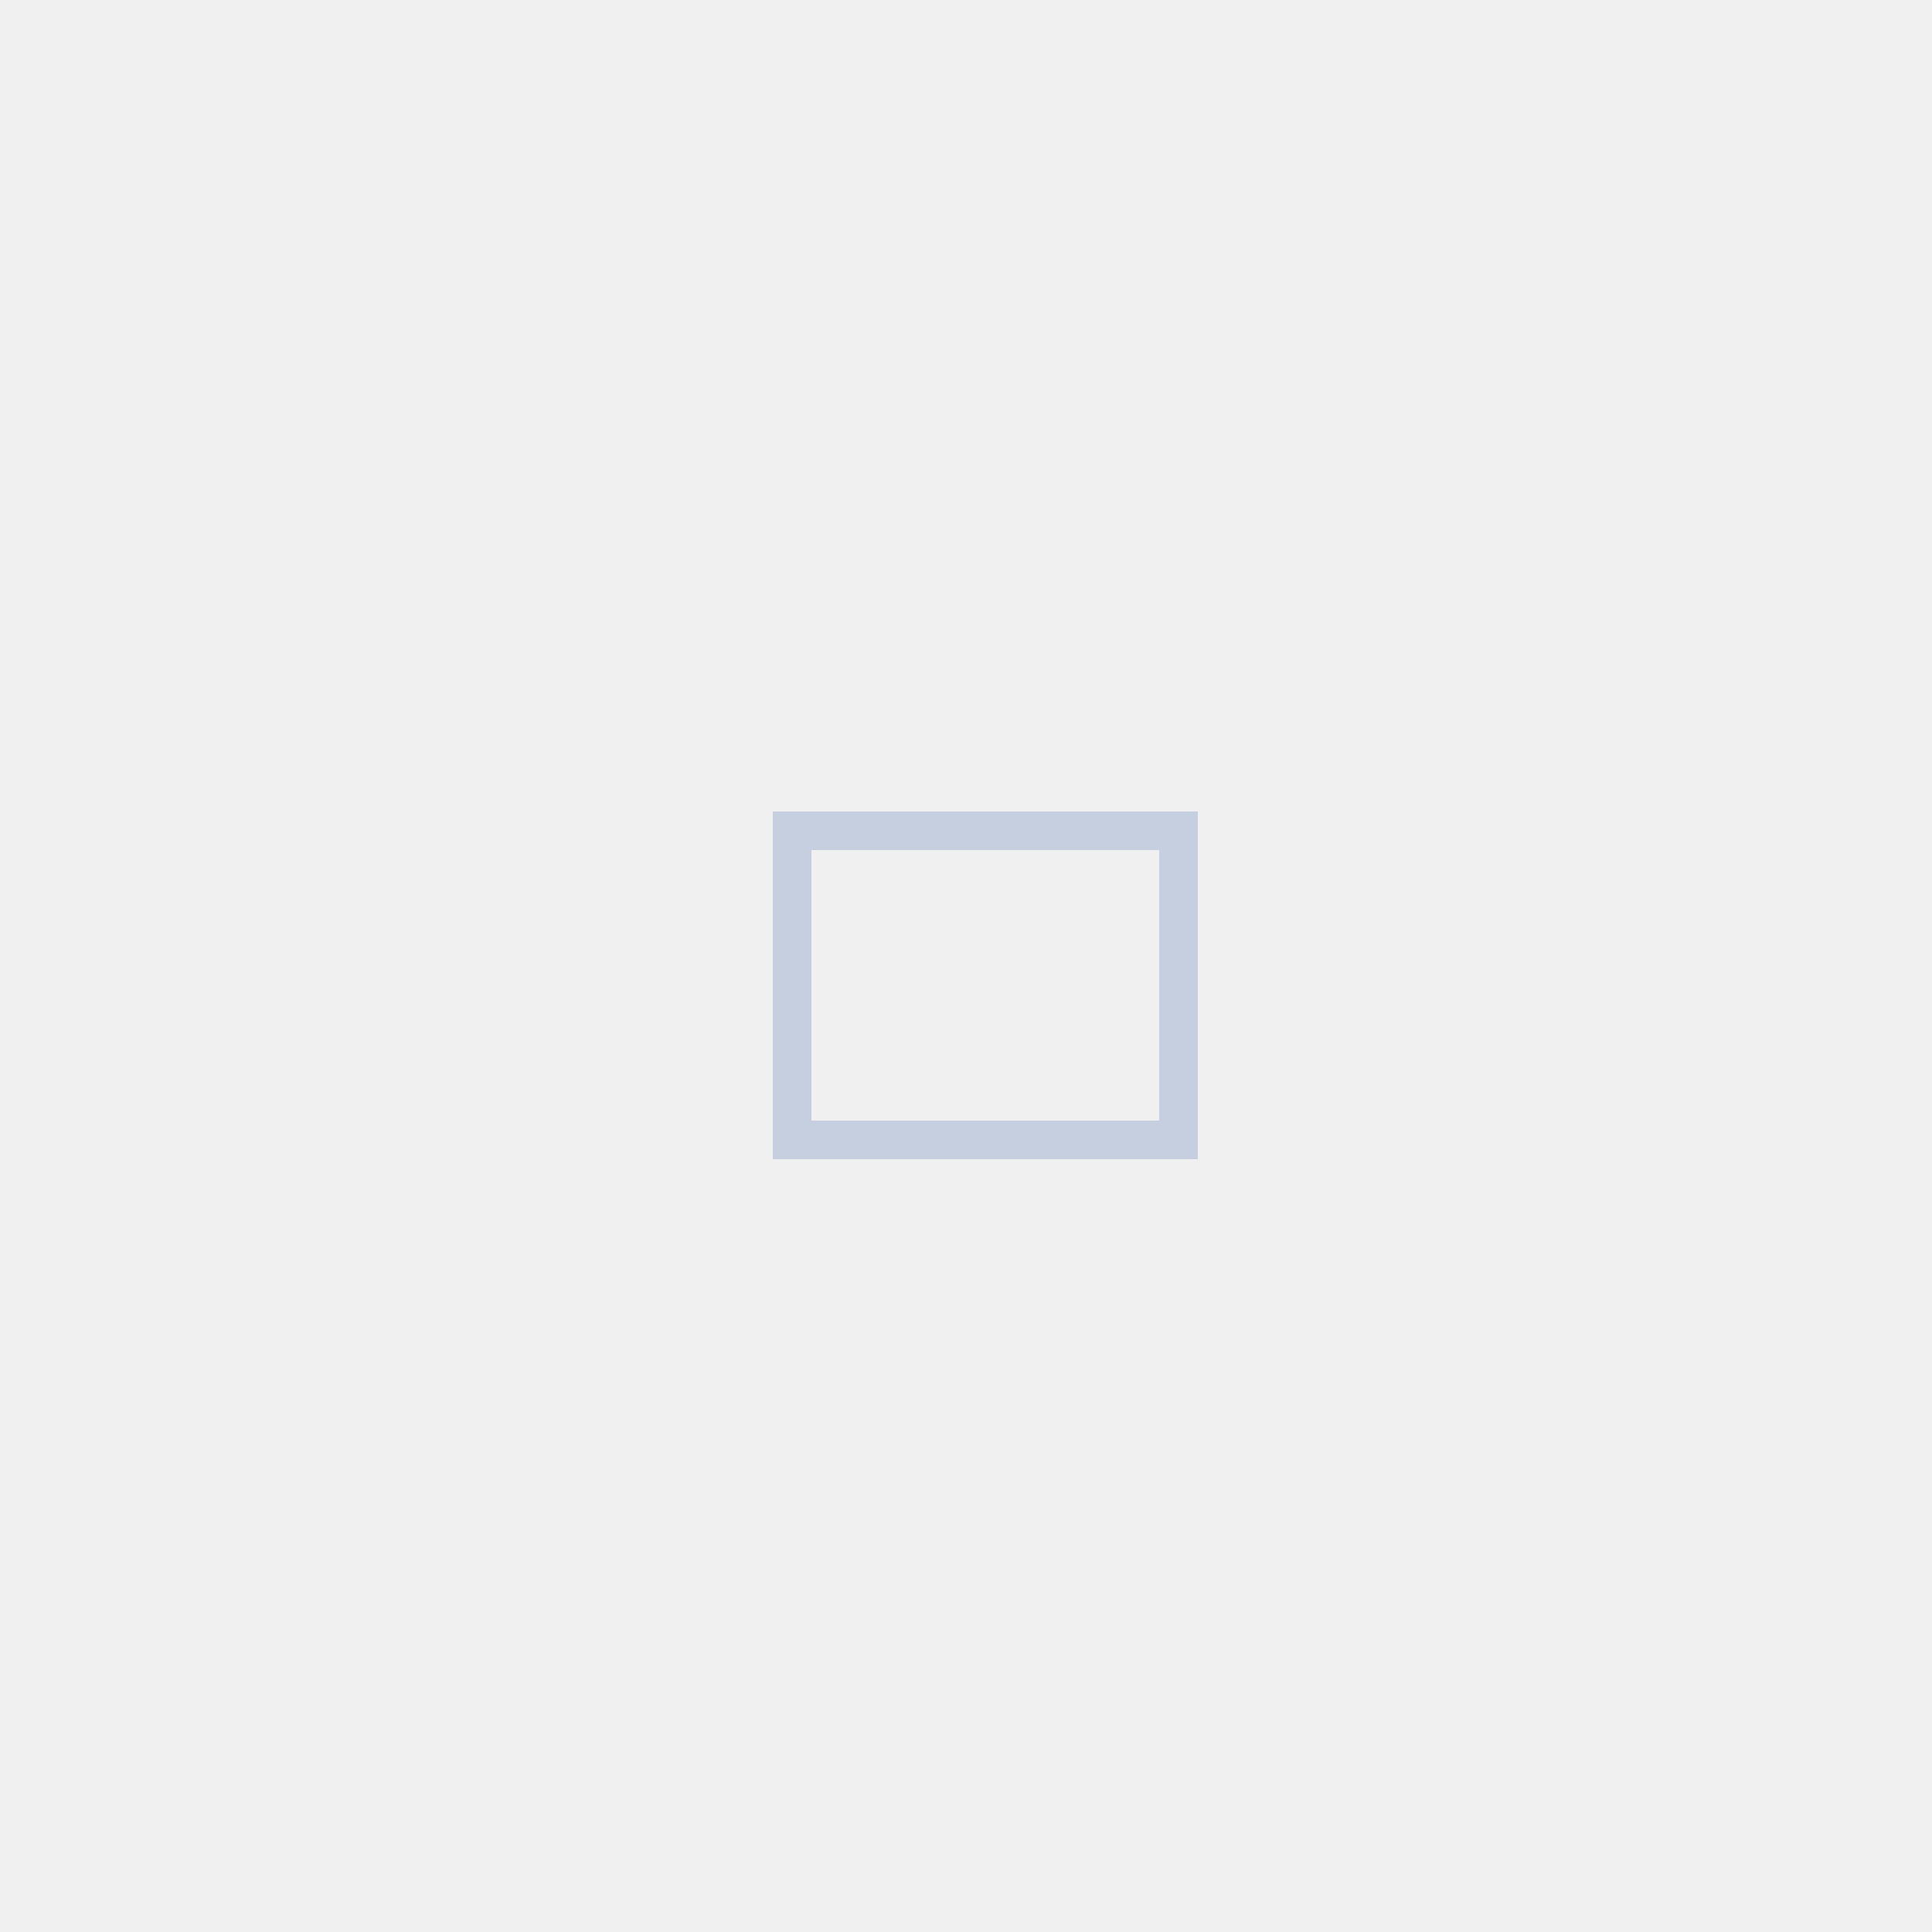
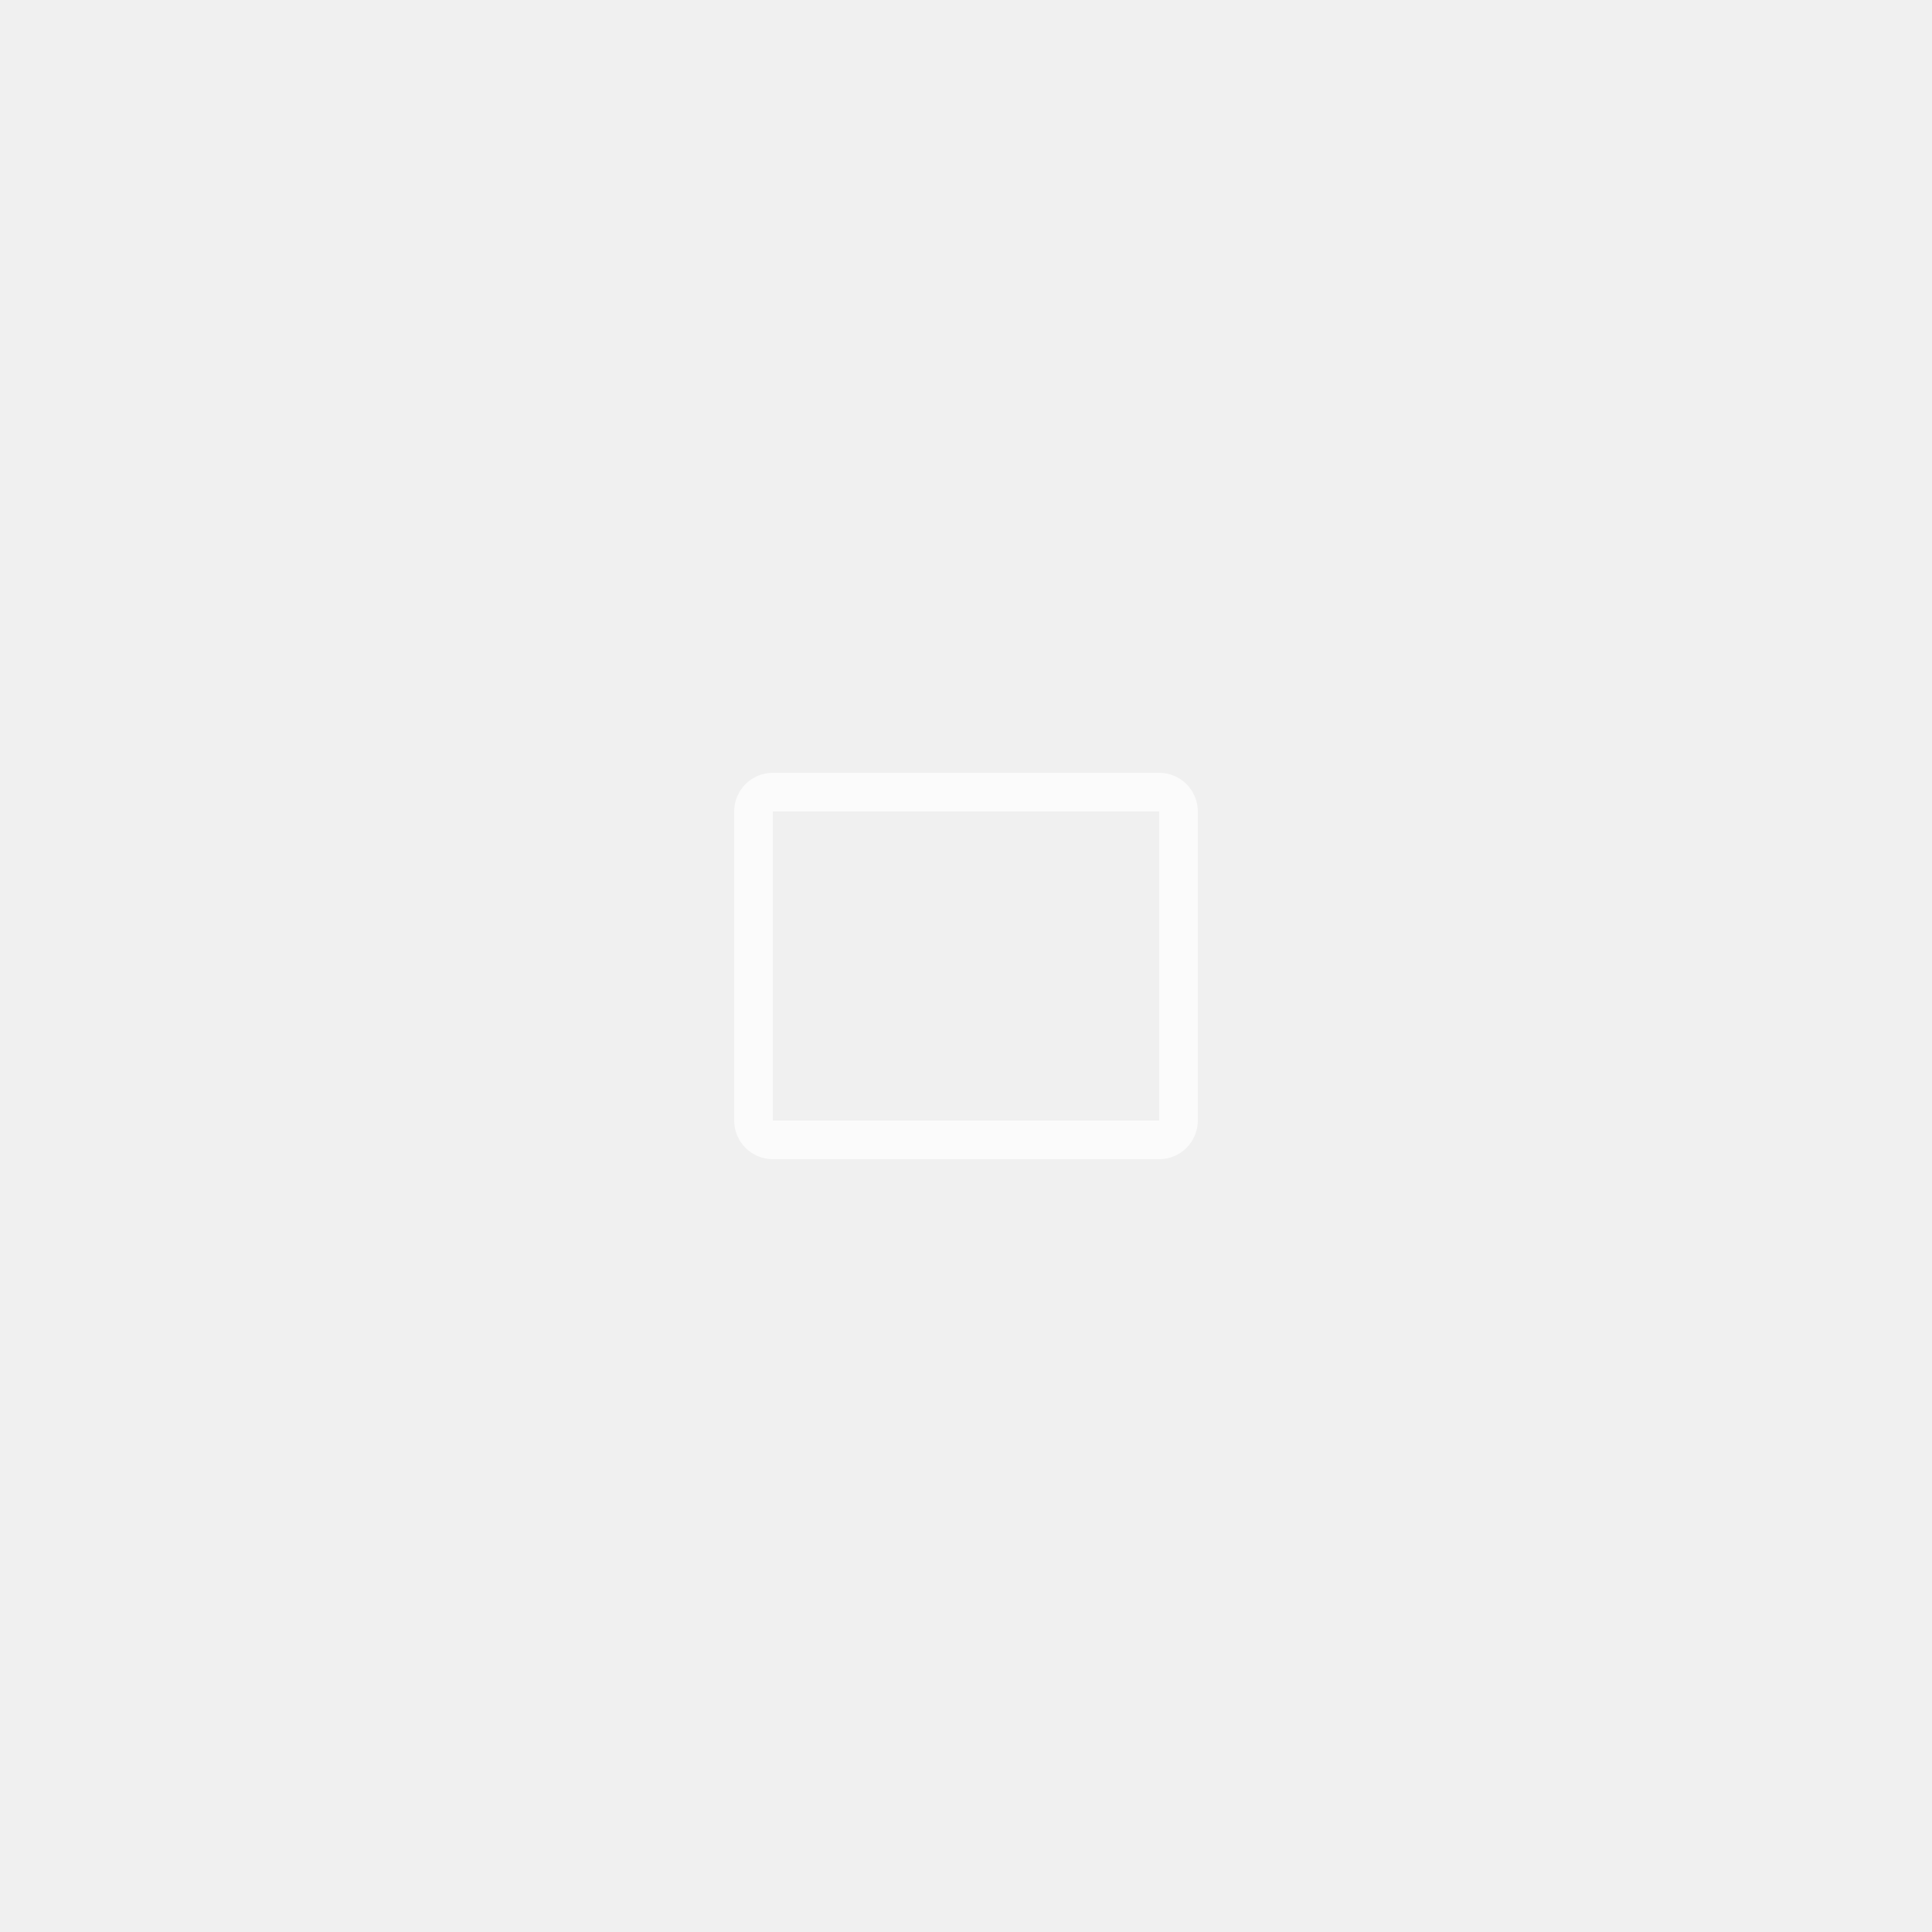
<svg xmlns="http://www.w3.org/2000/svg" width="50px" height="50px" viewBox="0 0 50 50" version="1.1">
-   <g id="页面-1" stroke="none" stroke-width="1" fill="none" fill-rule="evenodd">
-     <g id="第三方标题栏40-24" transform="translate(-977, -333)">
-       <g id="dark-50" transform="translate(853, 31)">
-         <g id="maximize_normal" transform="translate(124, 302)">
-           <rect id="Rectangle-11" fill-opacity="0.1" fill="#FFFFFF" opacity="0" x="0" y="0" width="50" height="50" />
-           <path d="M31,21 L31,30 L20,30 L20,21 L31,21 Z M30,22 L21,22 L21,29 L30,29 L30,22 Z" fill="#C5CFE0" />
+   <g id="分屏/水印/三方标题栏" stroke="none" stroke-width="1" fill="none" fill-rule="evenodd">
+     <g id="1070新改工具栏图标" transform="translate(-714, -369)">
+       <g id="dark-50" transform="translate(588, 68)">
+         <g id="maximize_normal" transform="translate(126, 301)">
+           <rect id="Rectangle-11" fill-opacity="0.1" fill="#000000" opacity="0" x="0" y="0" width="50" height="50" />
+           <path d="M30,20 C30.552,20 31,20.448 31,21 L31,29 C31,29.552 30.552,30 30,30 L20,30 C19.448,30 19,29.552 19,29 L19,21 C19,20.448 19.448,20 20,20 Z M30,21 L20,21 L20,29 L30,29 L30,21 Z" fill-opacity="0.7" fill="#FFFFFF" fill-rule="nonzero" />
        </g>
      </g>
    </g>
  </g>
</svg>
